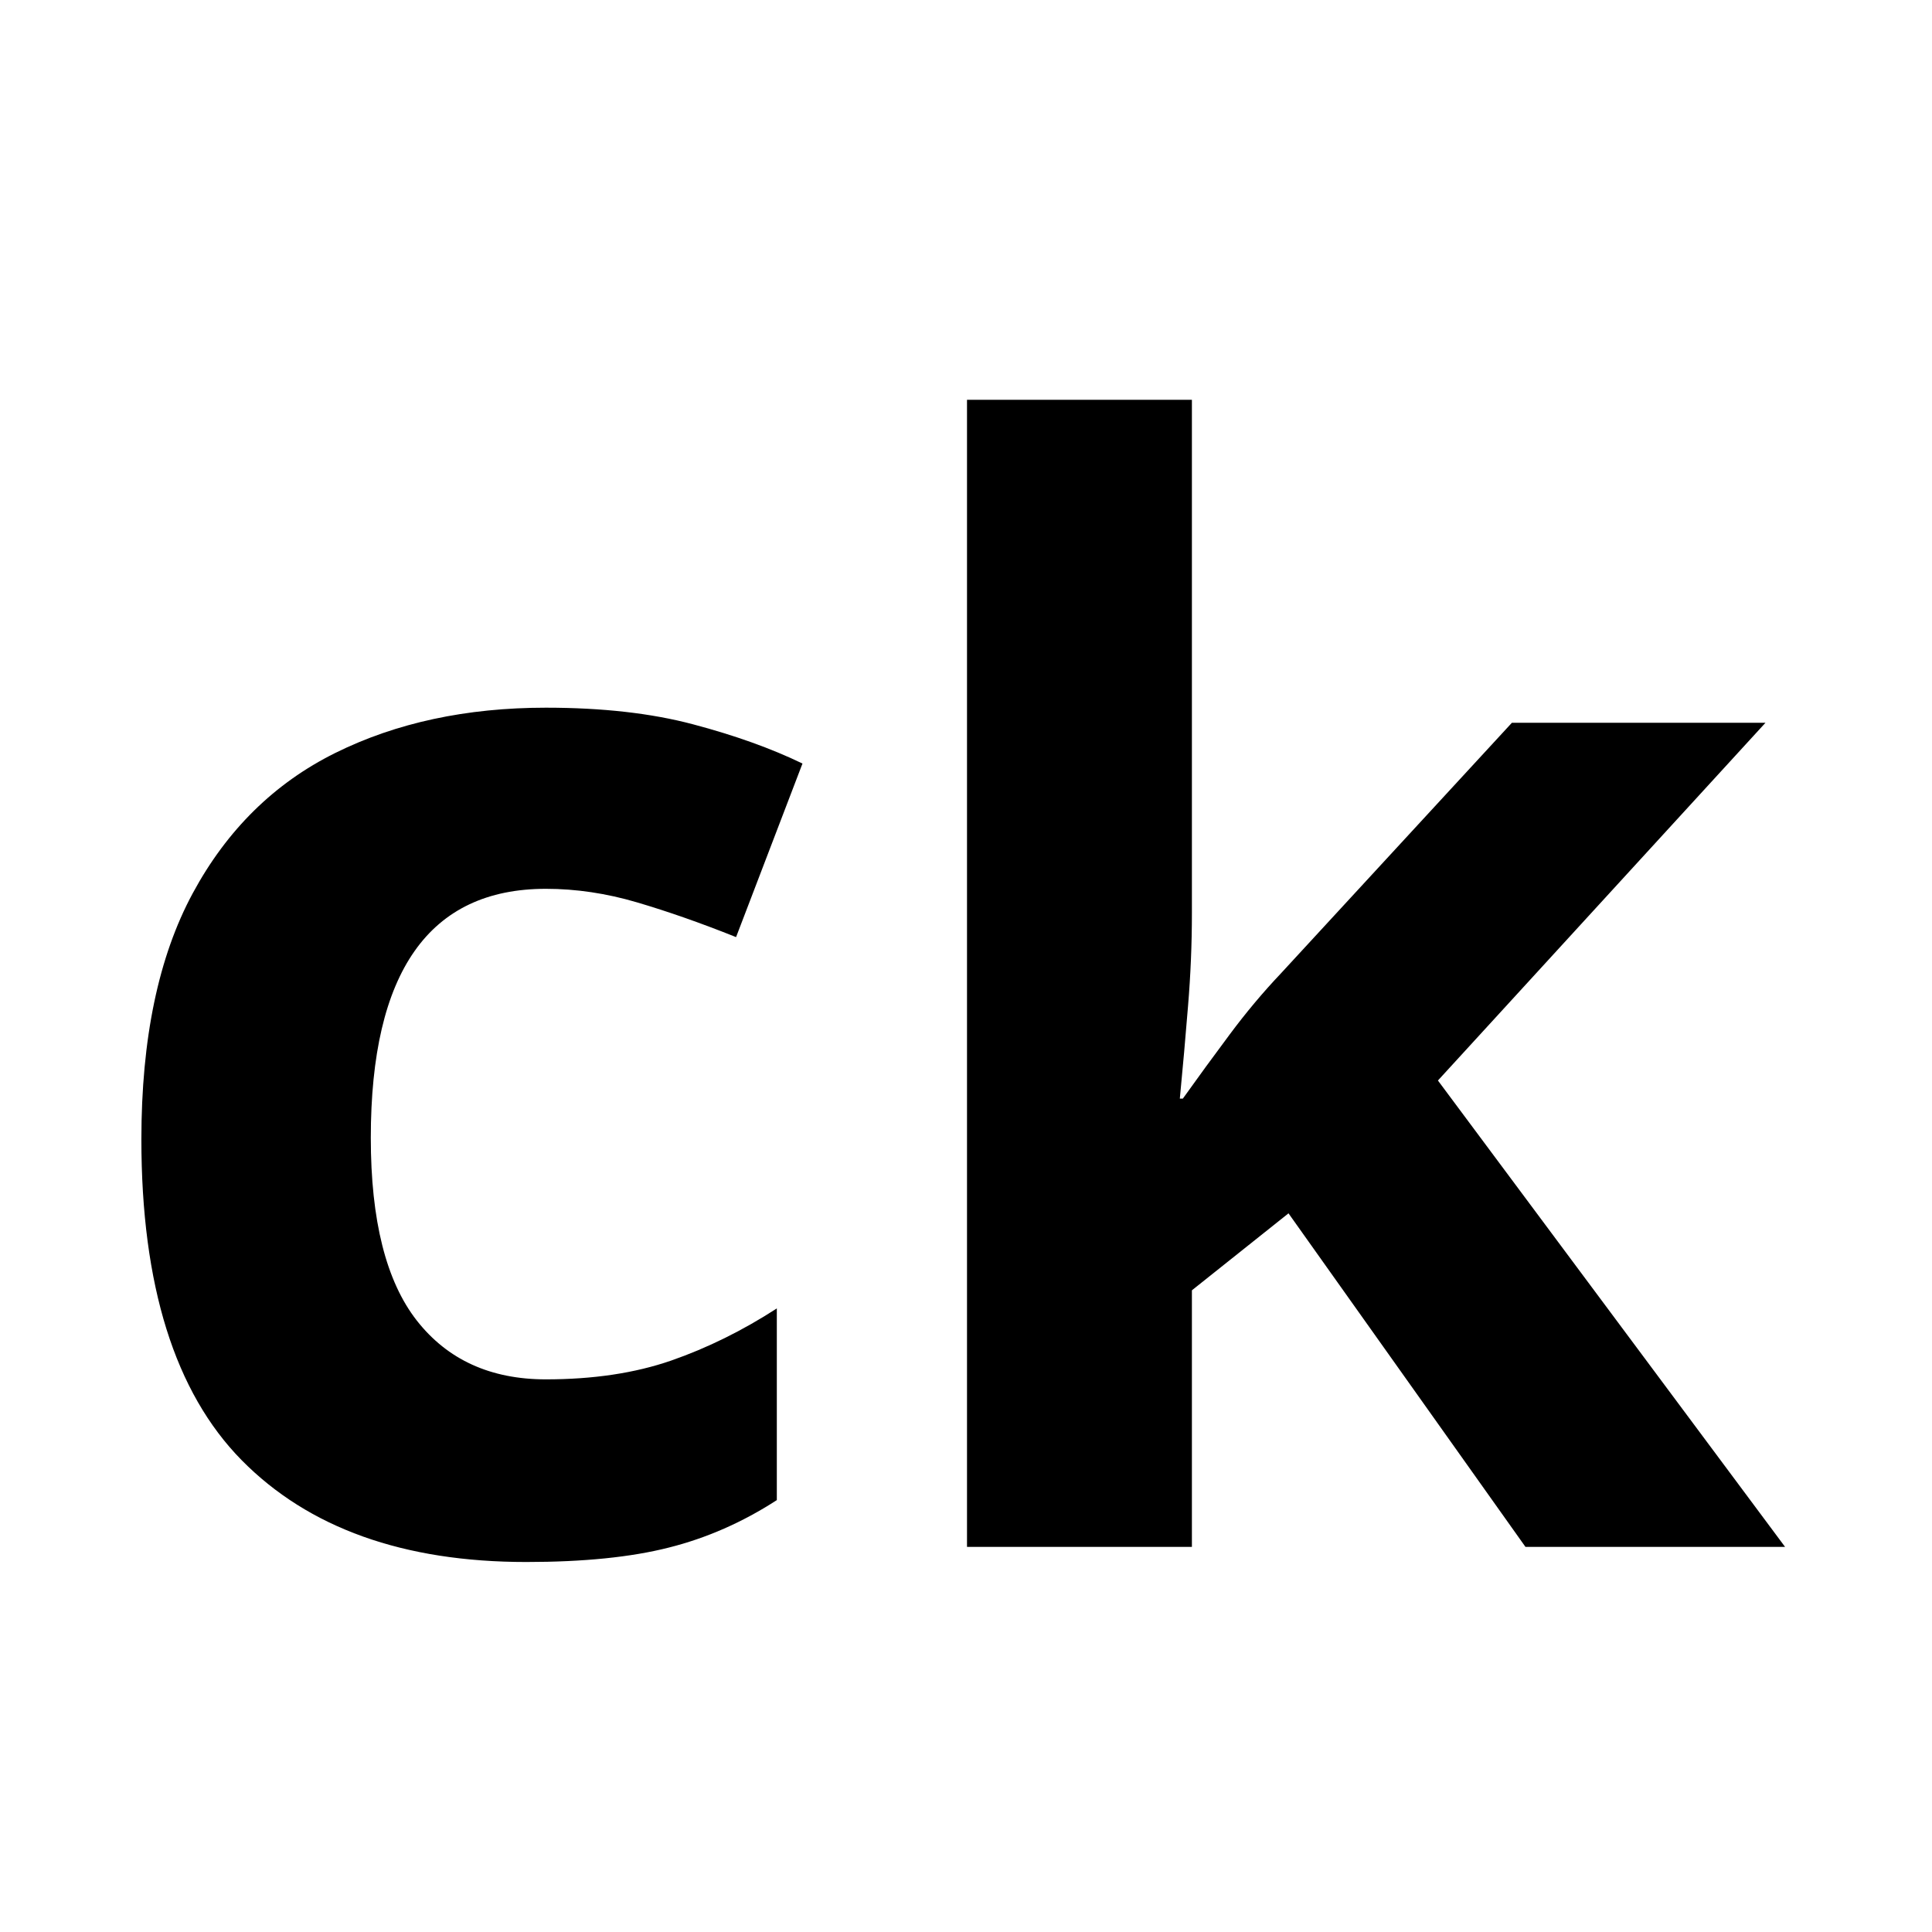
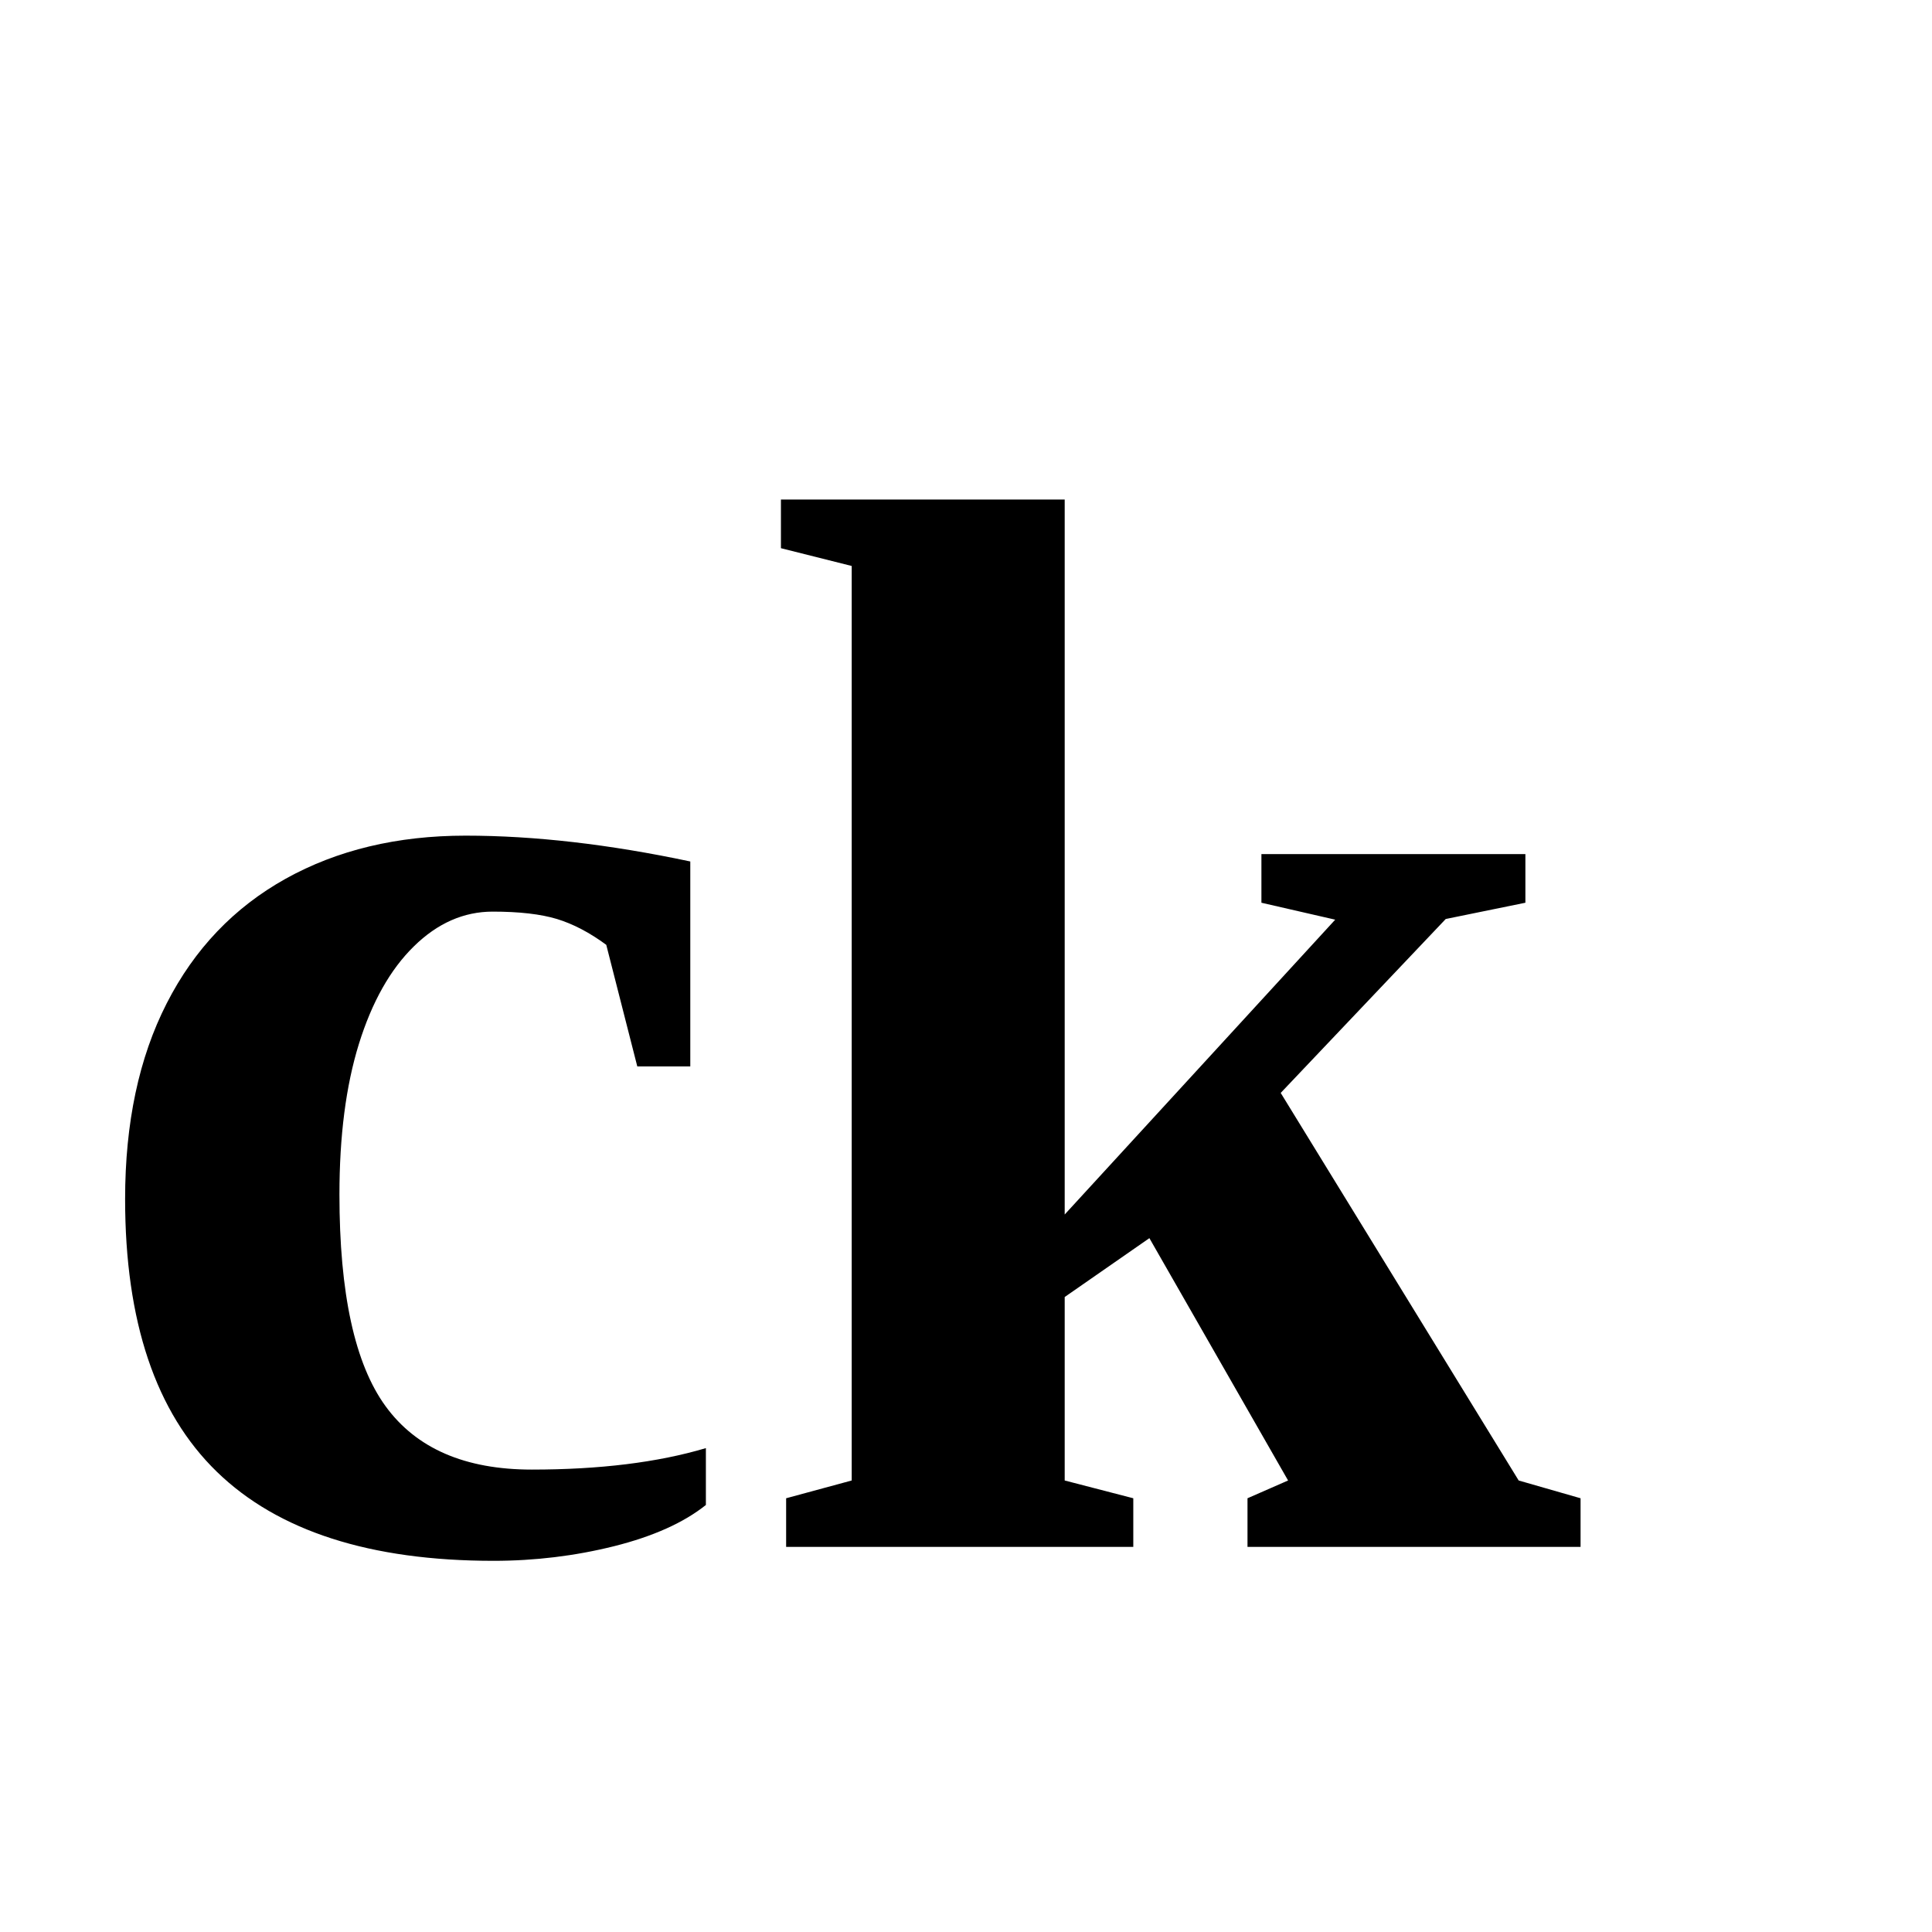
<svg xmlns="http://www.w3.org/2000/svg" width="199.998" height="199.998" viewBox="0 0 180 180">
  <defs>
    <style>
      .cls-1 {
        font-size: 140.625px;
      }

      .cls-1, .cls-2 {
-         font-family: Domine;
+         font-family: ui-serif, Georgia, Cambria, "Times New Roman";
        font-weight: 700;
      }
    </style>
  </defs>
  <text id="ck" class="cls-1" x="6.844" y="144.122">ck</text>
</svg>
